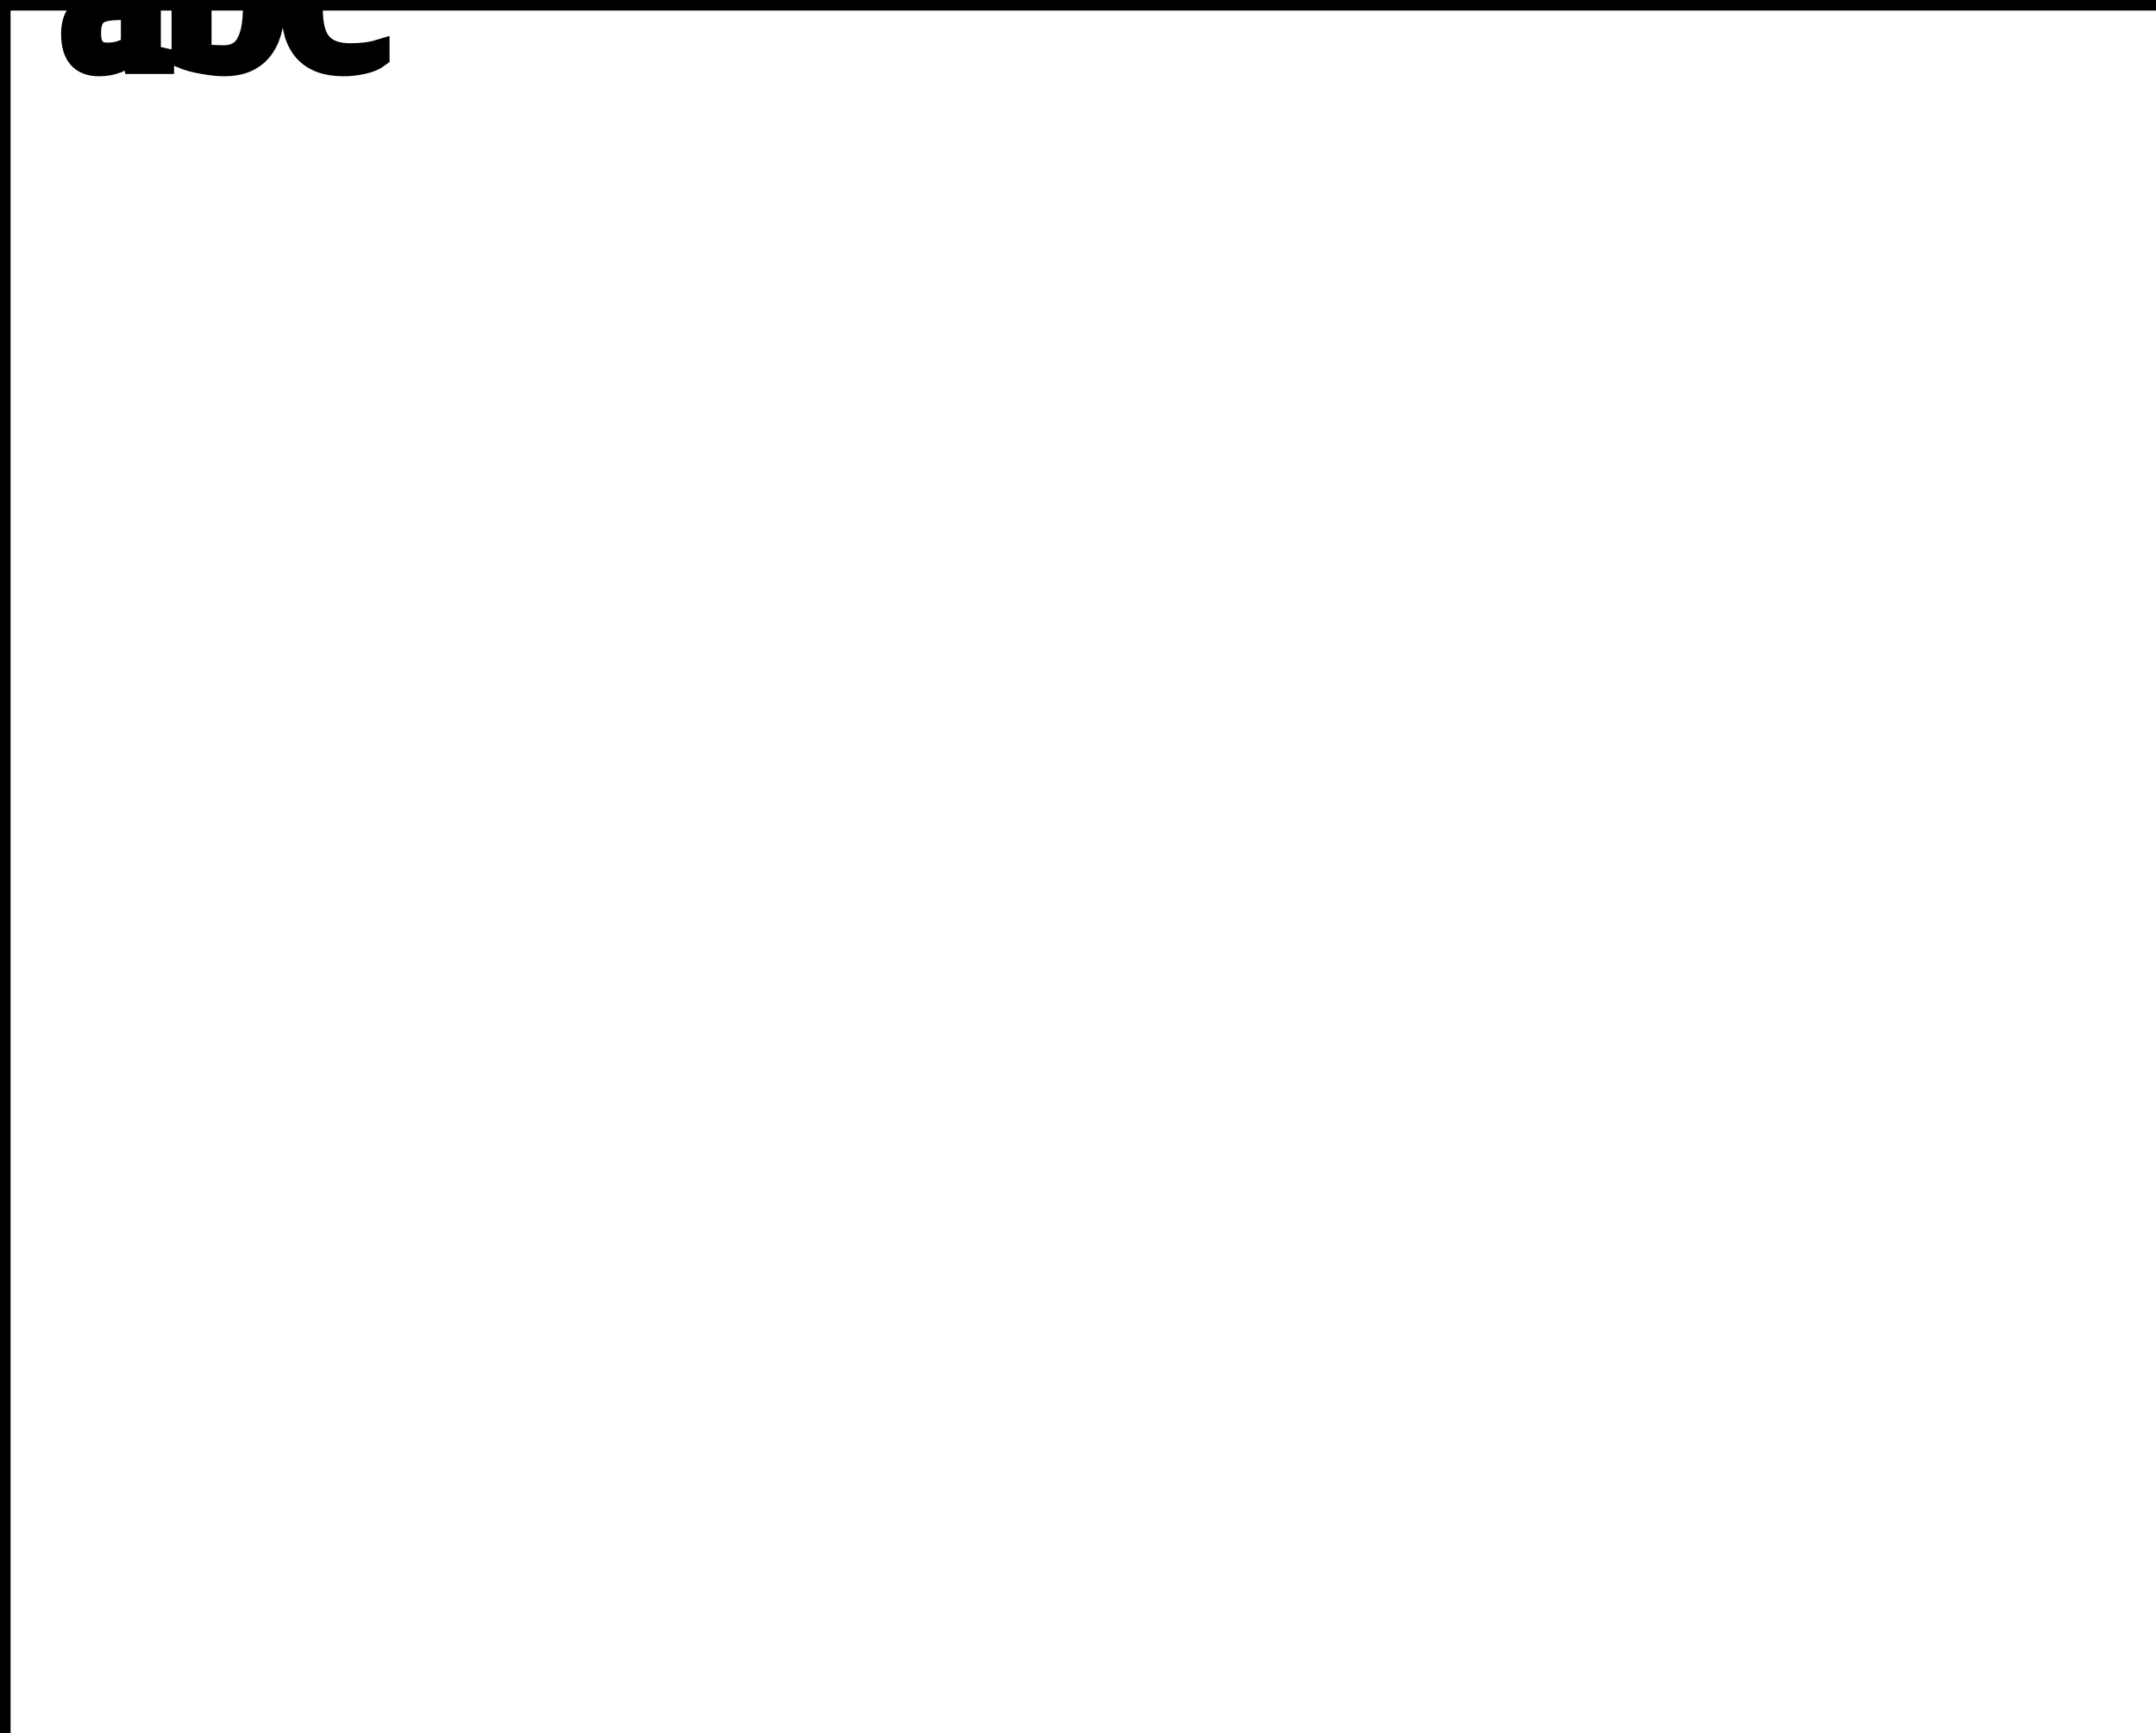
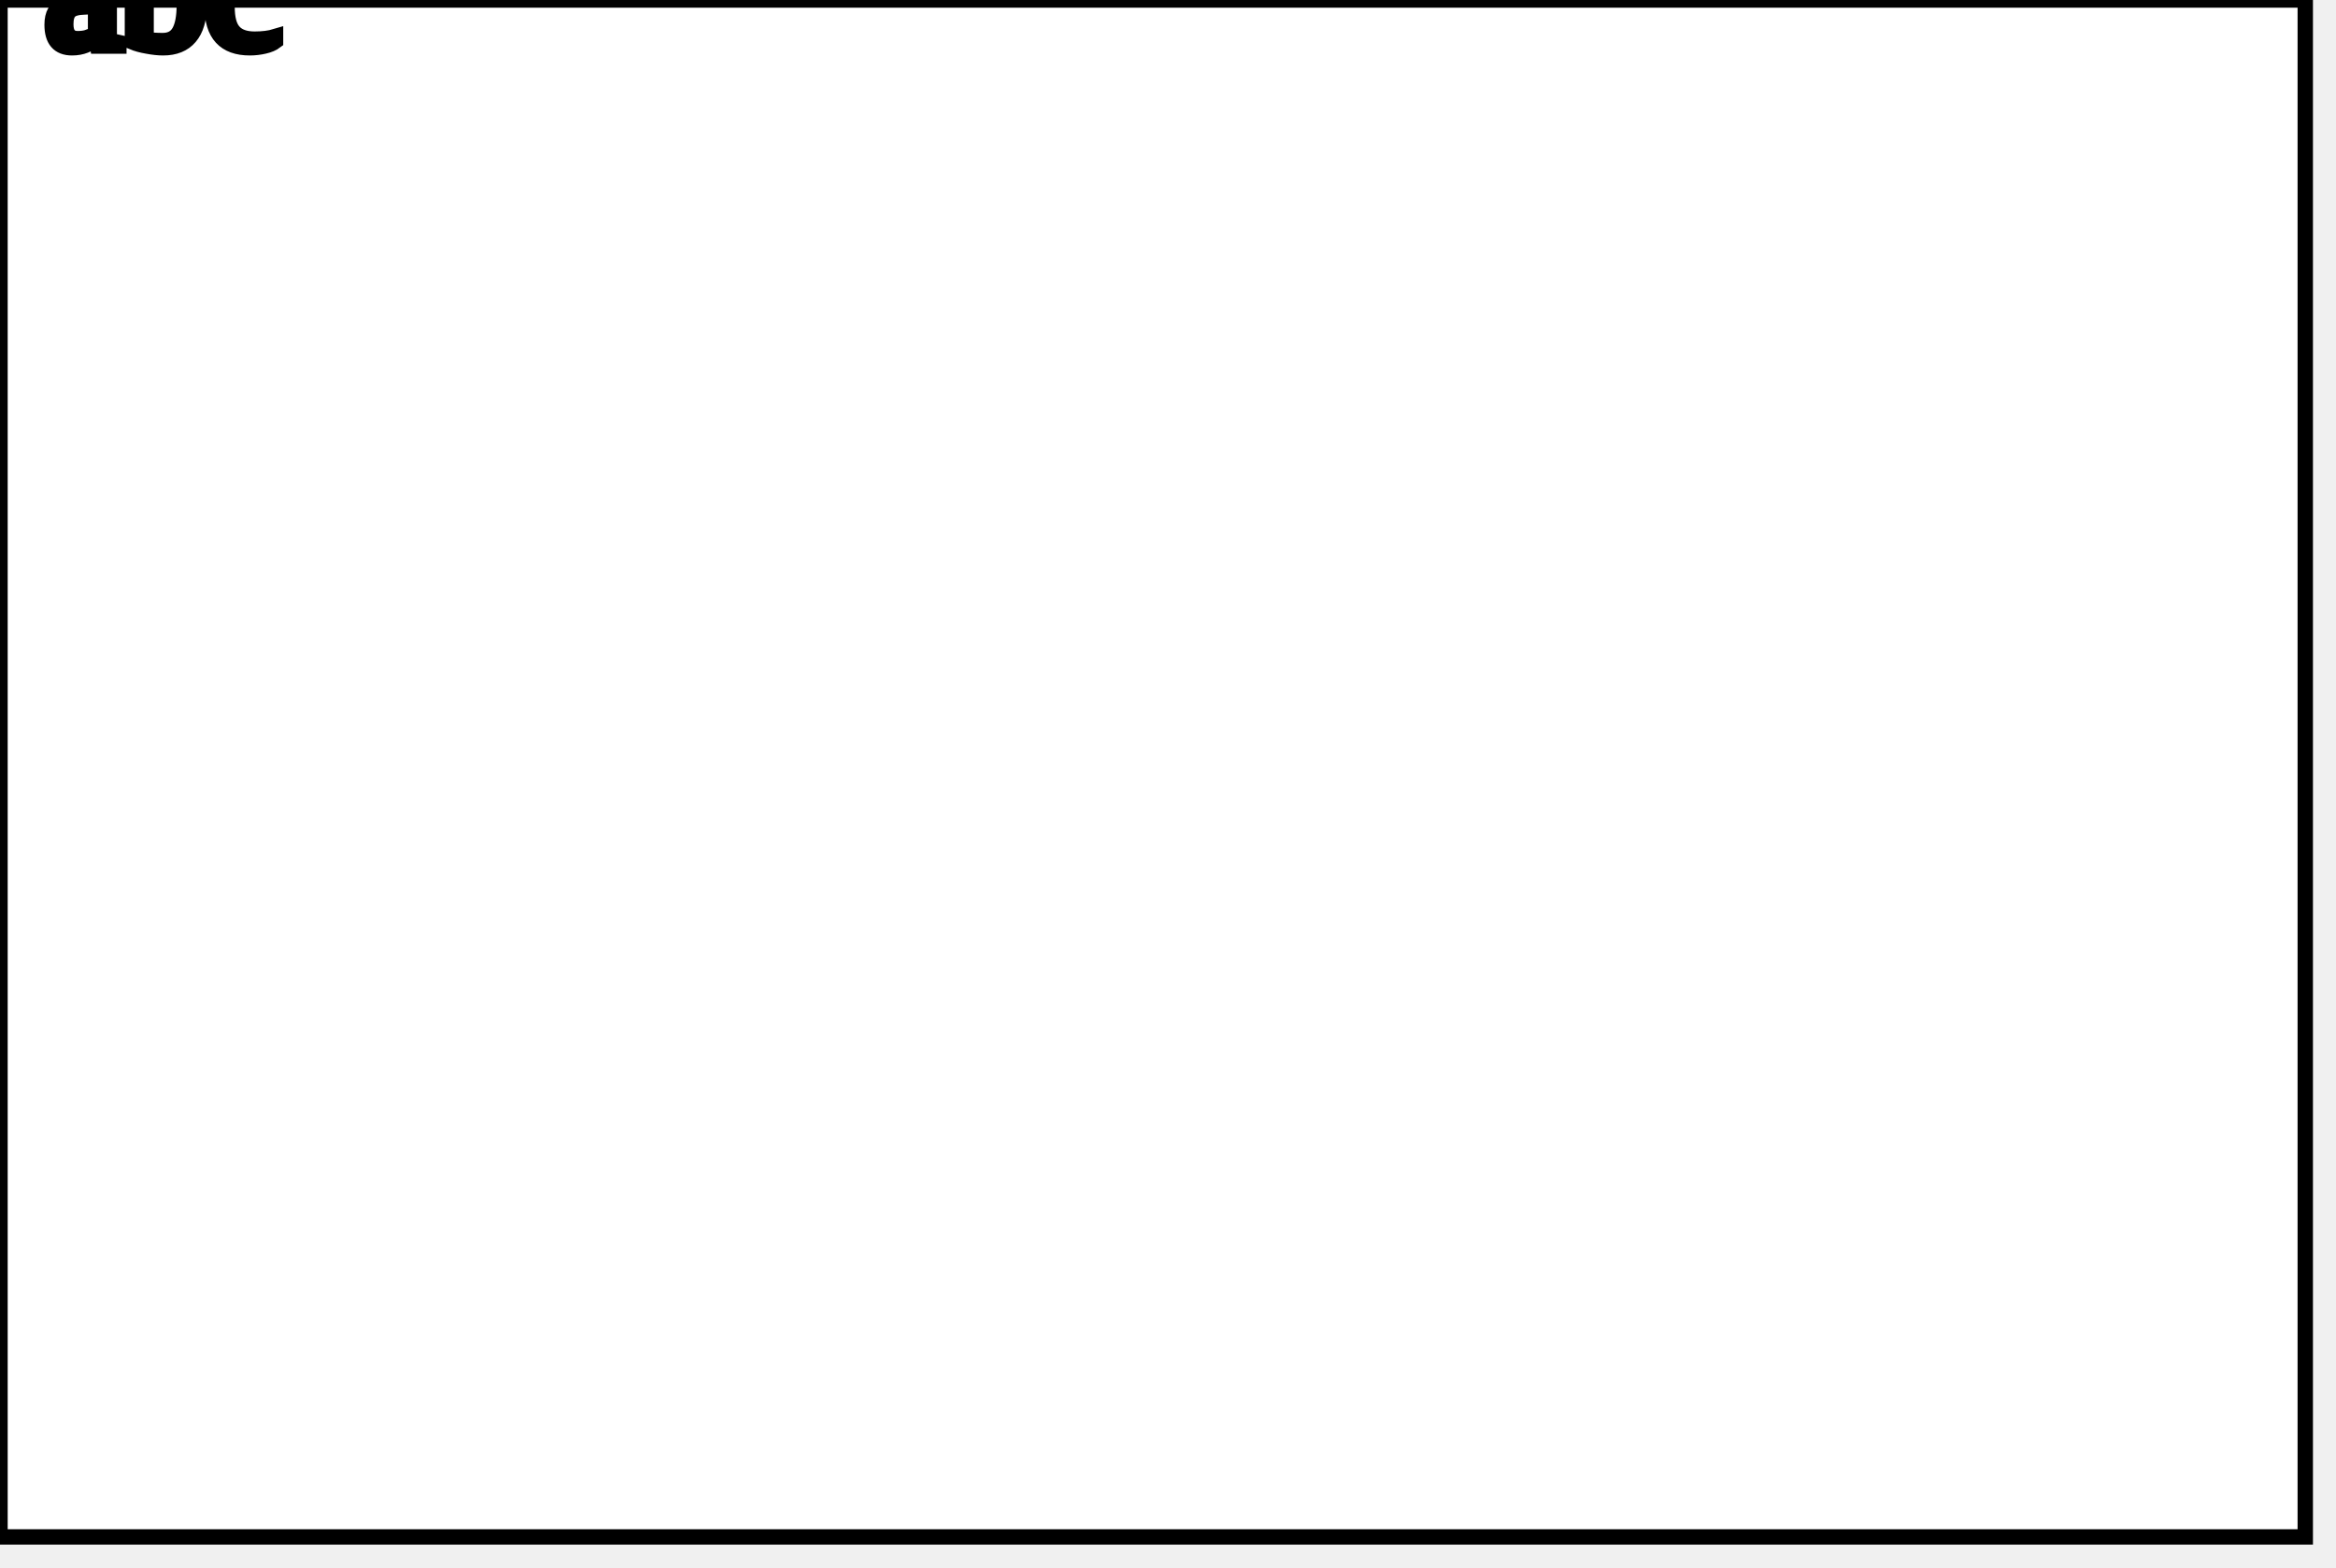
- <svg xmlns="http://www.w3.org/2000/svg" xmlns:ns1="http://www.b3mn.org/oryx" width="102" height="82" version="1.0">
+ <svg xmlns="http://www.w3.org/2000/svg" xmlns:ns1="http://www.b3mn.org/oryx" width="152" height="102" version="1.0">
  <defs />
  <g ns1:minimumSize="32 20" ns1:maximumSize="350 400">
    <rect ns1:anchor="top" ns1:resize="vertical horizontal" x="0" y="0" width="150" height="100" stroke="black" stroke-width="1" fill="white" />
    <g id="b">
      <text font-size="11" x="3" y="3" ns1:align="middle left" ns1:anchor="top left" stroke="black">abc</text>
    </g>
  </g>
</svg>
